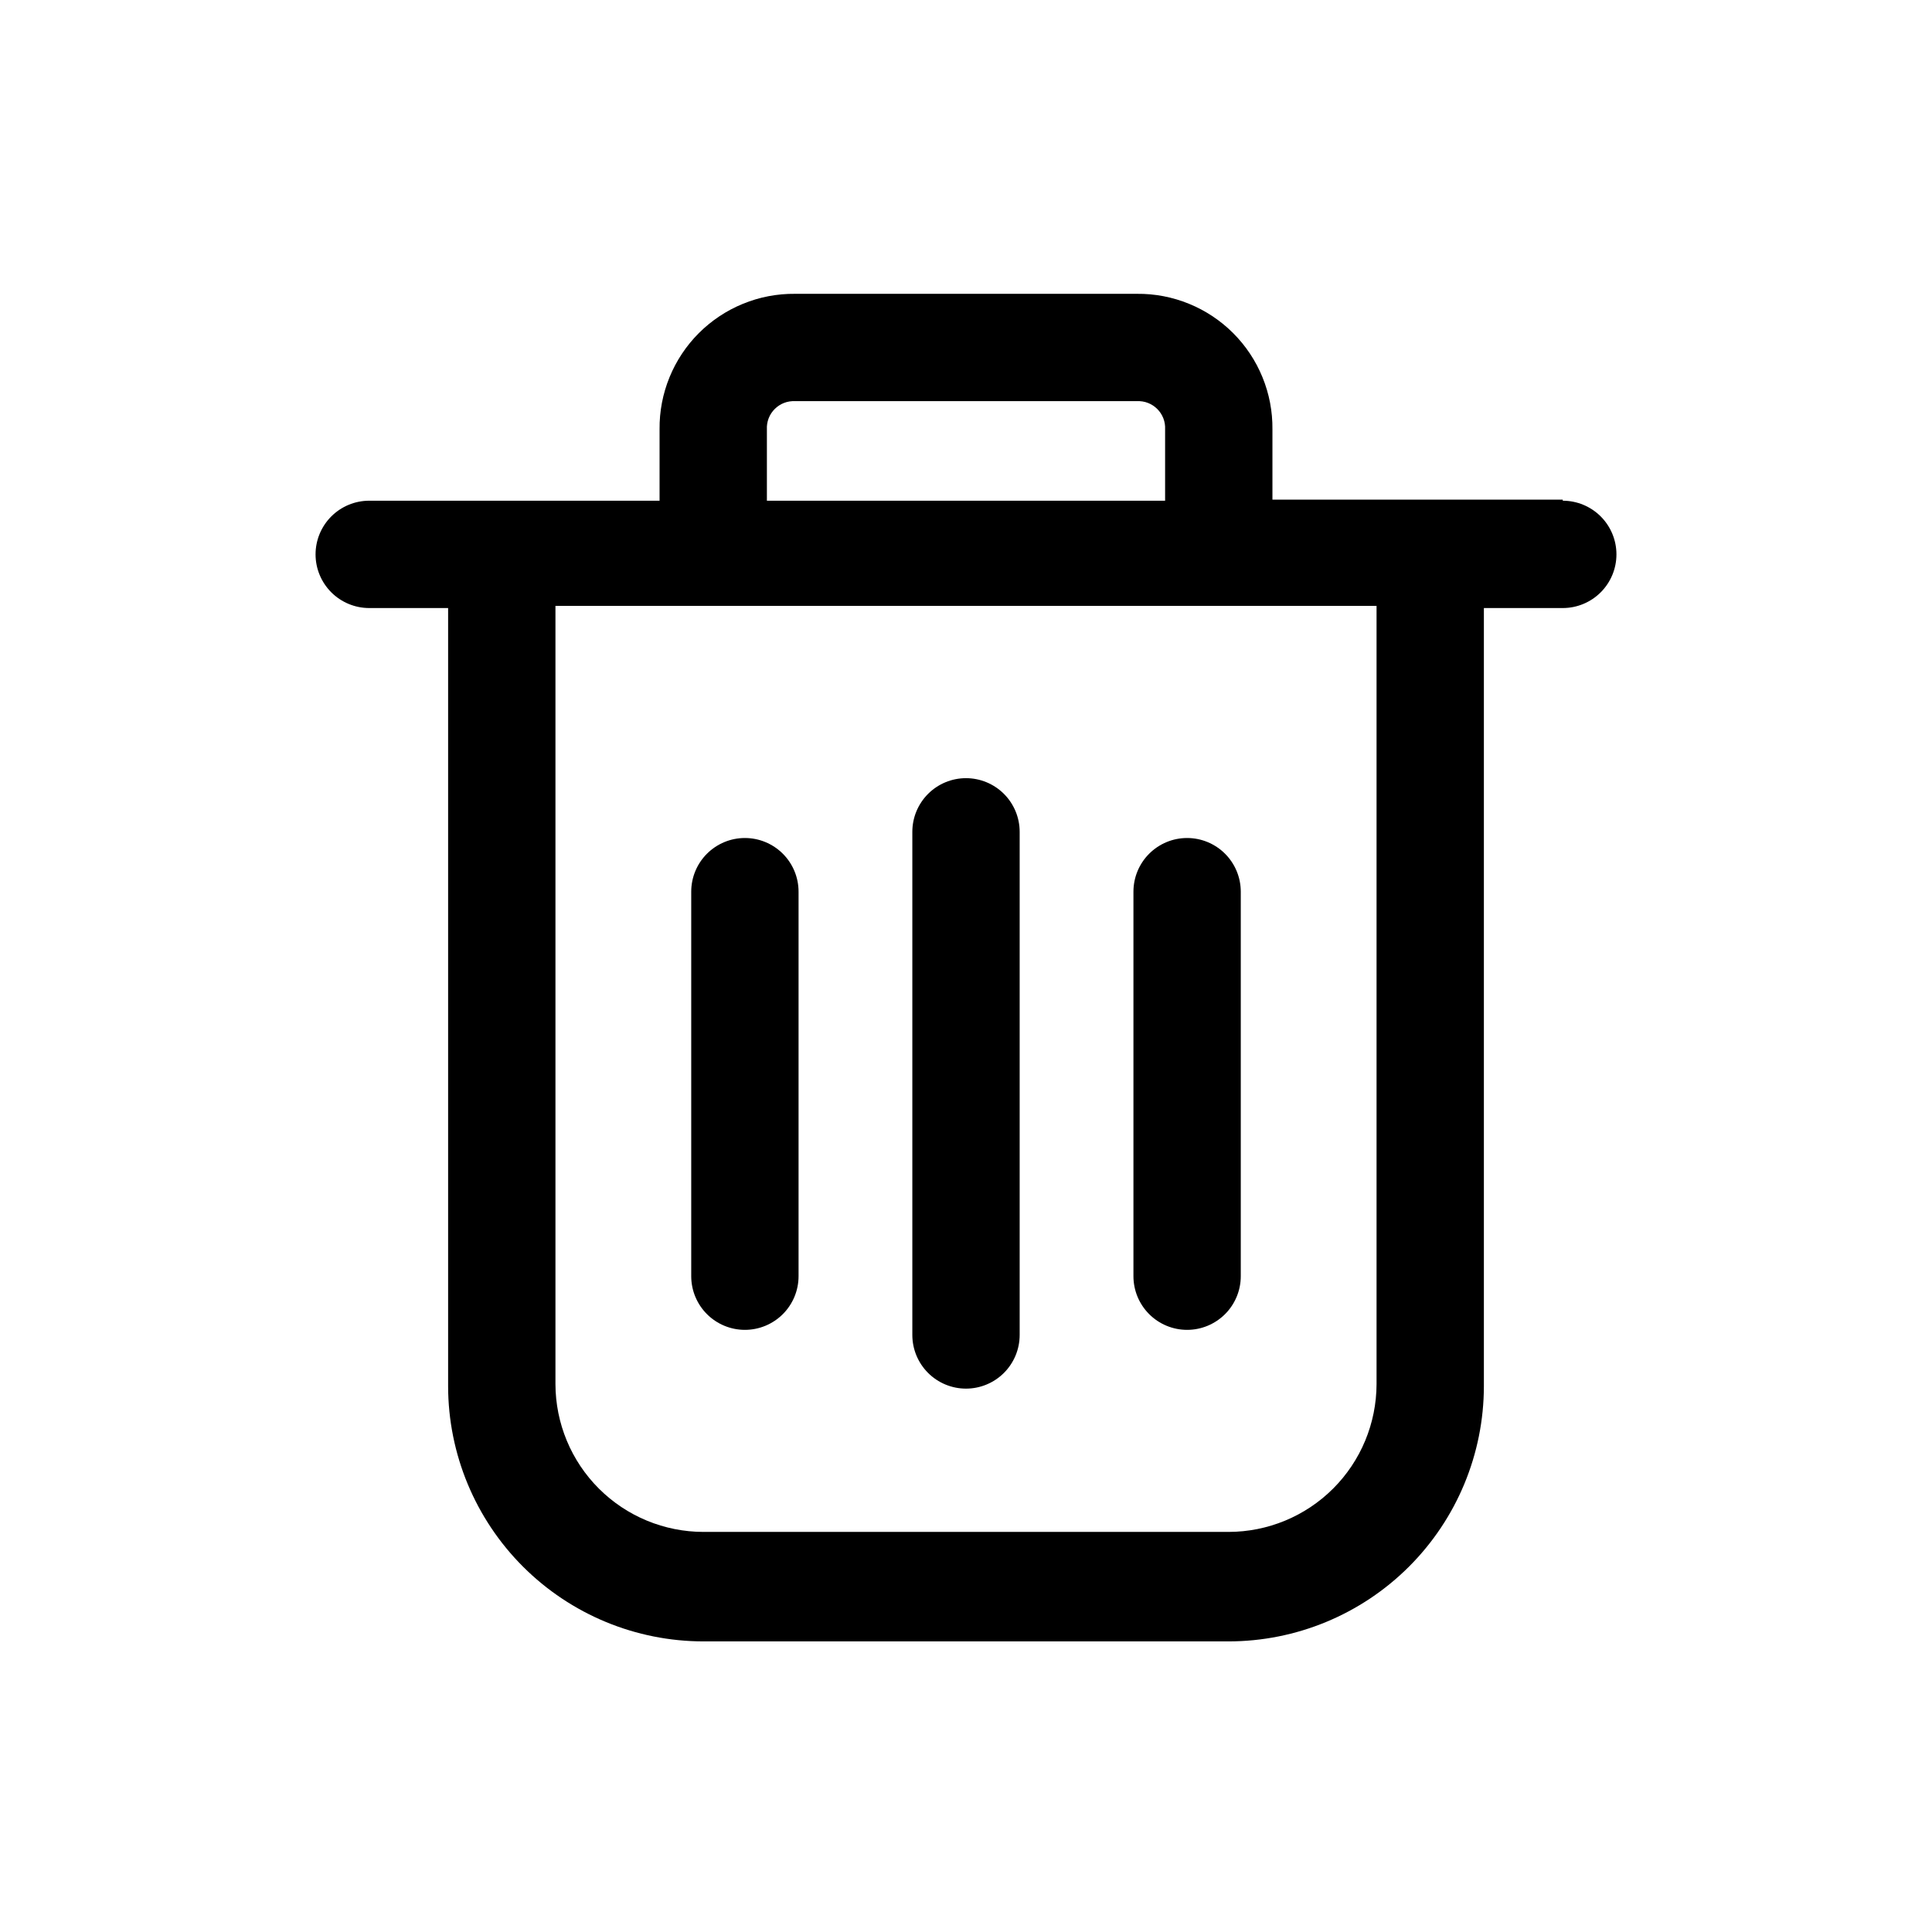
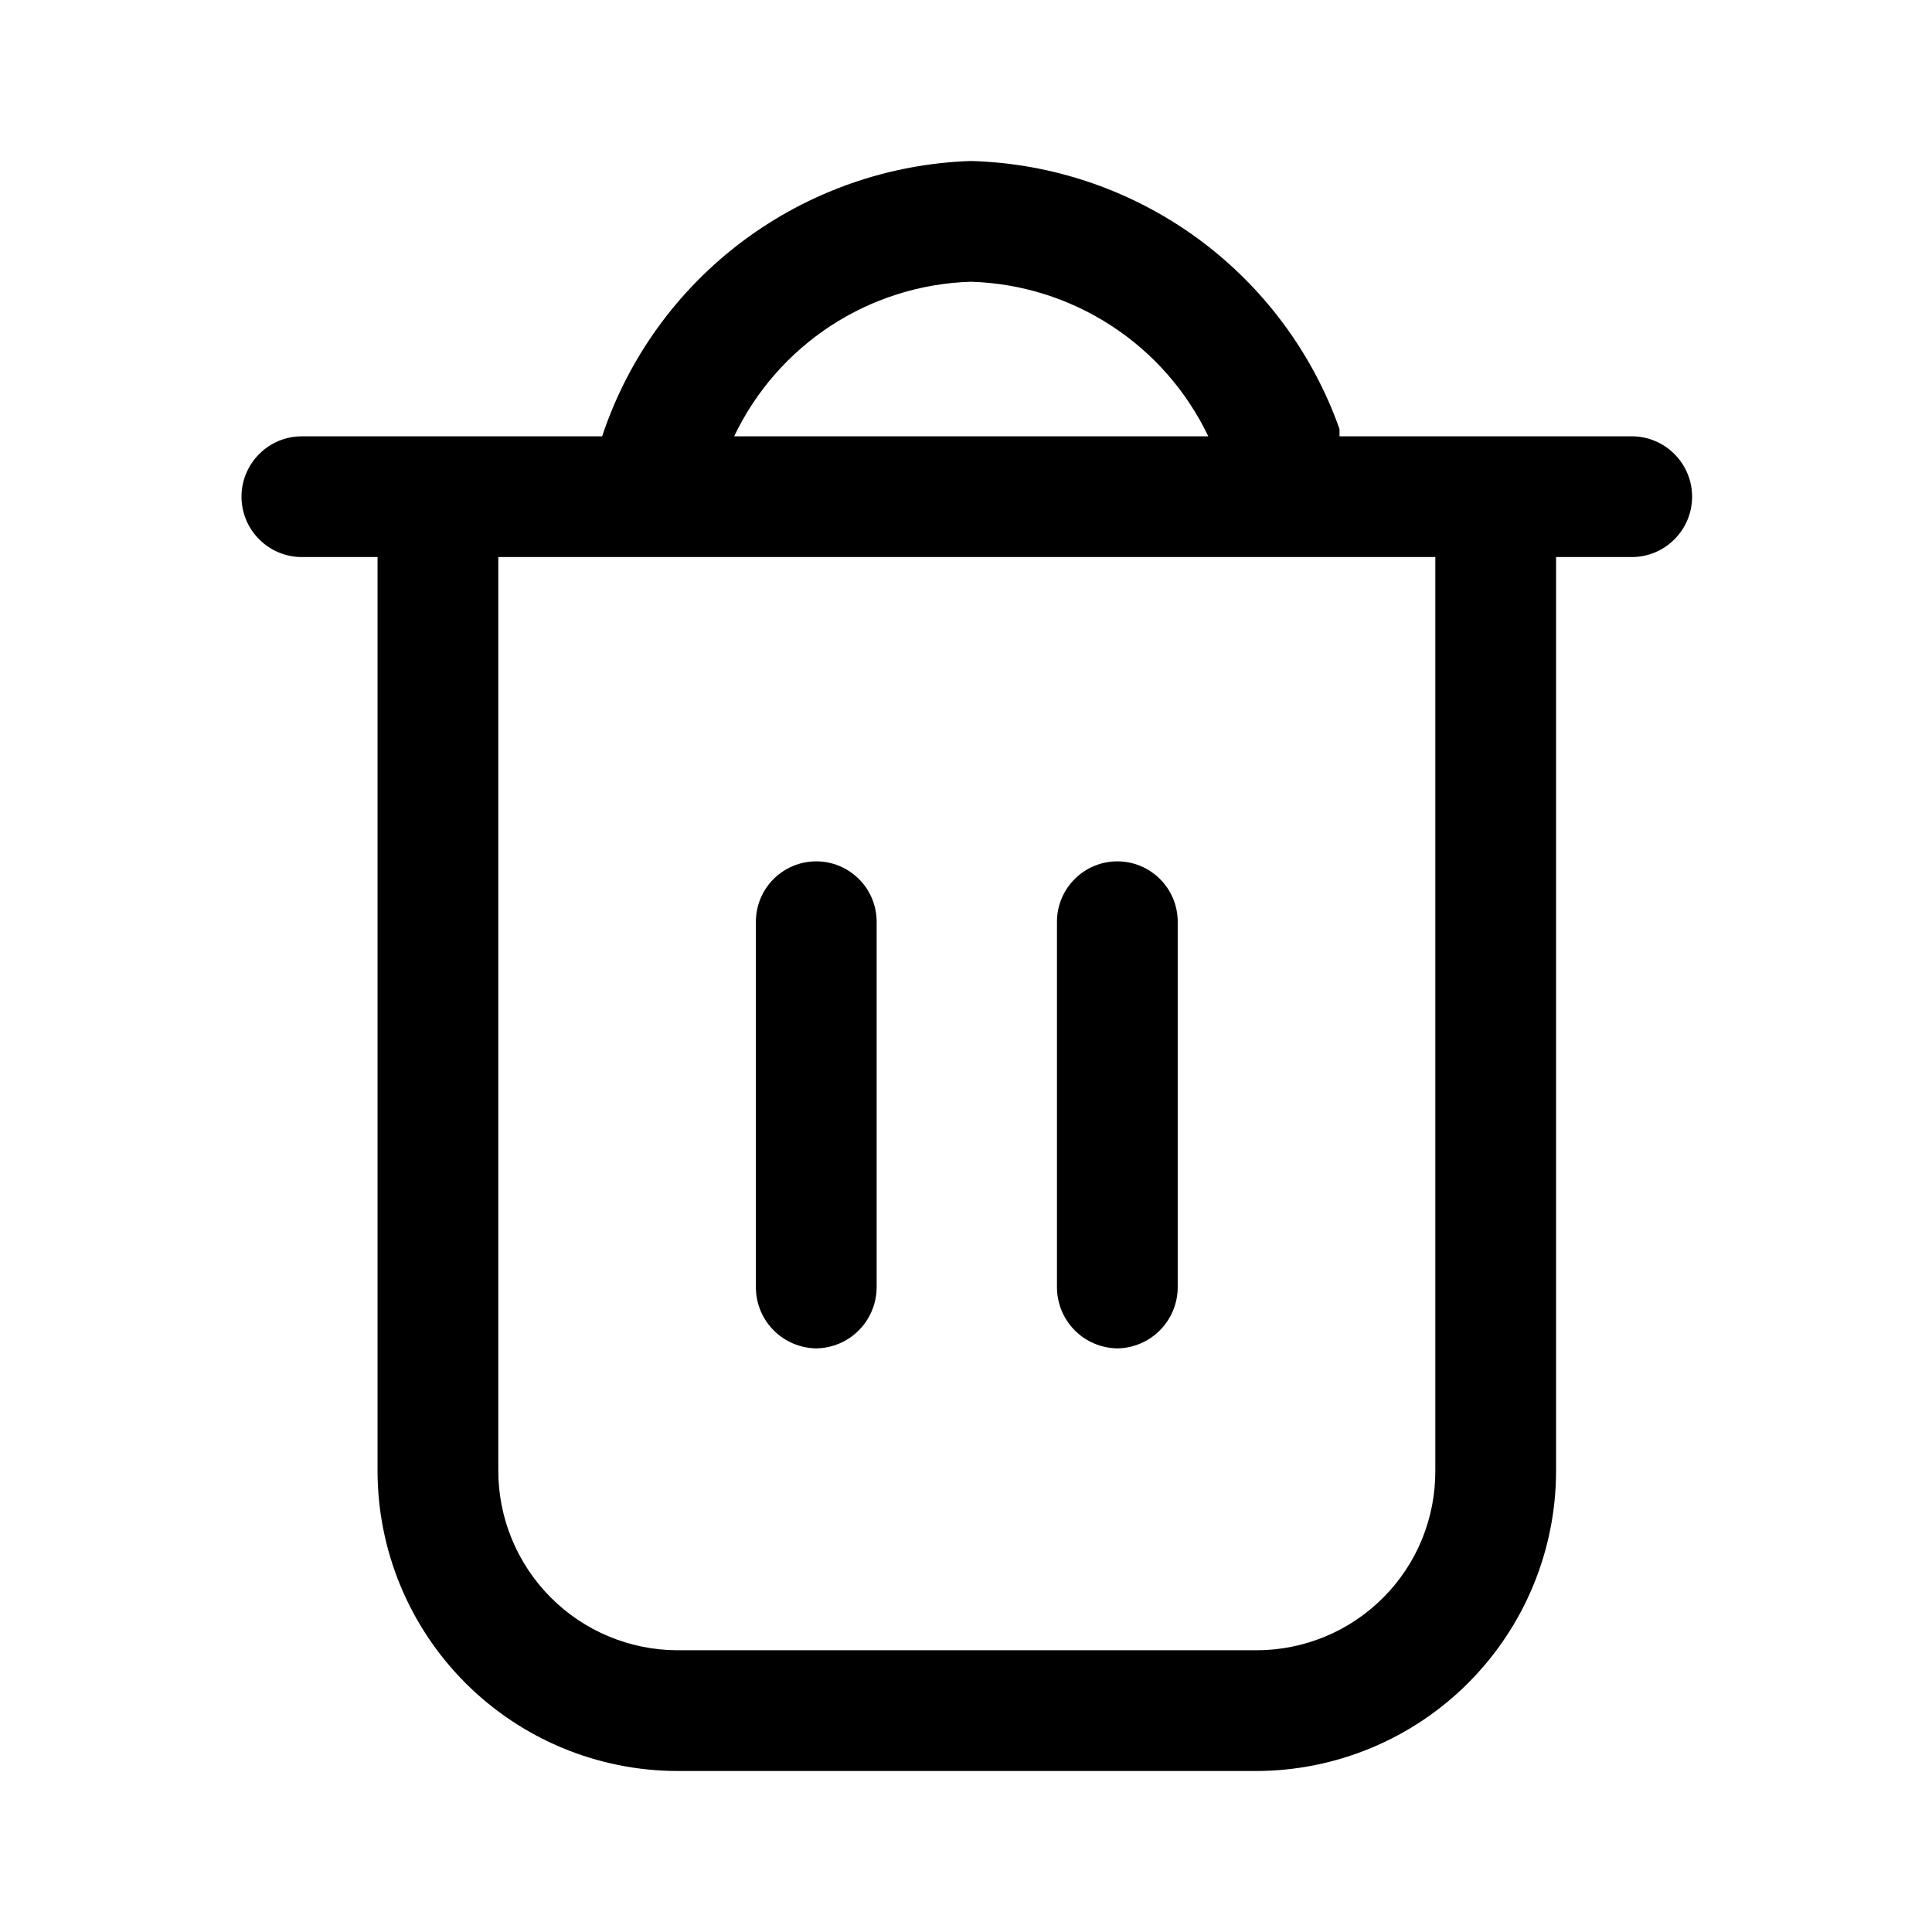
- <svg xmlns="http://www.w3.org/2000/svg" width="72" height="72" viewBox="0 0 72 72" fill="none">
-   <path fill-rule="evenodd" clip-rule="evenodd" d="M47.42 18.62H58.24V18.66C58.77 18.66 59.279 18.871 59.654 19.246C60.029 19.621 60.24 20.13 60.24 20.66C60.24 21.19 60.029 21.699 59.654 22.074C59.279 22.449 58.77 22.66 58.24 22.66H55.3V51.66C55.297 54.183 54.293 56.602 52.508 58.385C50.723 60.168 48.303 61.17 45.78 61.17H26.22C23.697 61.17 21.277 60.168 19.492 58.385C17.707 56.602 16.703 54.183 16.7 51.66V22.66H13.76C13.23 22.66 12.721 22.449 12.346 22.074C11.971 21.699 11.76 21.19 11.76 20.66C11.76 20.13 11.971 19.621 12.346 19.246C12.721 18.871 13.23 18.66 13.76 18.66H24.58V16C24.573 15.335 24.699 14.675 24.951 14.059C25.202 13.444 25.574 12.884 26.044 12.414C26.515 11.944 27.074 11.572 27.69 11.321C28.305 11.069 28.965 10.943 29.63 10.95H42.37C43.035 10.943 43.695 11.069 44.31 11.321C44.926 11.572 45.486 11.944 45.956 12.414C46.426 12.884 46.798 13.444 47.049 14.059C47.301 14.675 47.427 15.335 47.42 16V18.62ZM28.645 15.59C28.595 15.72 28.573 15.86 28.58 16V18.66H43.42V16C43.427 15.86 43.405 15.72 43.355 15.59C43.304 15.459 43.227 15.341 43.128 15.242C43.029 15.143 42.911 15.066 42.78 15.015C42.65 14.965 42.51 14.943 42.37 14.95H29.63C29.49 14.943 29.351 14.965 29.22 15.015C29.089 15.066 28.971 15.143 28.872 15.242C28.773 15.341 28.695 15.459 28.645 15.59ZM49.68 55.477C50.715 54.444 51.297 53.042 51.3 51.58V22.58H20.7V51.58C20.703 53.042 21.285 54.444 22.32 55.477C23.355 56.51 24.758 57.09 26.22 57.09H45.78C47.242 57.09 48.645 56.51 49.68 55.477ZM45.654 48.974C45.279 49.349 44.77 49.56 44.24 49.56C43.71 49.56 43.201 49.349 42.826 48.974C42.451 48.599 42.24 48.09 42.24 47.56V33.23C42.24 32.7 42.451 32.191 42.826 31.816C43.201 31.441 43.71 31.23 44.24 31.23C44.77 31.23 45.279 31.441 45.654 31.816C46.029 32.191 46.24 32.7 46.24 33.23V47.56C46.24 48.09 46.029 48.599 45.654 48.974ZM36 51.75C36.53 51.75 37.039 51.539 37.414 51.164C37.789 50.789 38 50.28 38 49.75V31C38 30.47 37.789 29.961 37.414 29.586C37.039 29.211 36.53 29 36 29C35.47 29 34.961 29.211 34.586 29.586C34.211 29.961 34 30.47 34 31V49.75C34 50.28 34.211 50.789 34.586 51.164C34.961 51.539 35.47 51.75 36 51.75ZM29.174 48.974C28.799 49.349 28.29 49.56 27.76 49.56C27.23 49.56 26.721 49.349 26.346 48.974C25.971 48.599 25.76 48.09 25.76 47.56V33.23C25.76 32.7 25.971 32.191 26.346 31.816C26.721 31.441 27.23 31.23 27.76 31.23C28.29 31.23 28.799 31.441 29.174 31.816C29.549 32.191 29.76 32.7 29.76 33.23V47.56C29.76 48.09 29.549 48.599 29.174 48.974Z" fill="black" />
+ <svg xmlns="http://www.w3.org/2000/svg" width="24" height="24" viewBox="0 0 24 24" fill="none">
+   <path fill-rule="evenodd" clip-rule="evenodd" d="M16.64 5.42H20.27C20.469 5.42 20.66 5.499 20.8 5.64C20.941 5.78 21.02 5.971 21.02 6.17C21.02 6.369 20.941 6.56 20.8 6.7C20.66 6.841 20.469 6.92 20.27 6.92H19.33V18.27C19.33 19.258 18.938 20.205 18.241 20.904C17.544 21.603 16.598 21.997 15.61 22H8.41C7.422 21.997 6.476 21.603 5.779 20.904C5.082 20.205 4.69 19.258 4.69 18.27V6.92H3.75C3.551 6.92 3.36 6.841 3.22 6.7C3.079 6.56 3 6.369 3 6.17C3 5.971 3.079 5.78 3.22 5.64C3.36 5.499 3.551 5.42 3.75 5.42H7.48C7.802 4.45 8.414 3.602 9.233 2.991C10.052 2.38 11.039 2.034 12.06 2C13.071 2.027 14.049 2.36 14.867 2.954C15.684 3.549 16.303 4.377 16.64 5.33V5.42ZM13.805 4.046C13.284 3.707 12.681 3.518 12.06 3.5C11.441 3.519 10.839 3.708 10.32 4.047C9.802 4.386 9.386 4.861 9.12 5.42H15.01C14.742 4.86 14.325 4.384 13.805 4.046ZM17.664 19.123C17.775 18.852 17.831 18.562 17.83 18.27V6.92H6.19V18.27C6.19 18.86 6.424 19.425 6.84 19.843C7.256 20.261 7.82 20.497 8.41 20.5H15.61C15.902 20.5 16.192 20.442 16.462 20.33C16.732 20.218 16.977 20.053 17.183 19.846C17.39 19.639 17.553 19.393 17.664 19.123ZM10.14 16.75C10.338 16.747 10.527 16.668 10.667 16.527C10.807 16.387 10.887 16.198 10.89 16V11.45C10.89 11.251 10.811 11.06 10.67 10.92C10.529 10.779 10.339 10.7 10.14 10.7C9.941 10.7 9.75 10.779 9.609 10.92C9.469 11.06 9.39 11.251 9.39 11.45V16C9.392 16.198 9.472 16.387 9.612 16.527C9.752 16.668 9.942 16.747 10.14 16.75ZM13.88 16.75C14.078 16.747 14.267 16.668 14.407 16.527C14.547 16.387 14.627 16.198 14.63 16V11.45C14.63 11.251 14.551 11.06 14.41 10.92C14.27 10.779 14.079 10.7 13.88 10.7C13.681 10.7 13.49 10.779 13.35 10.92C13.209 11.06 13.13 11.251 13.13 11.45V16C13.133 16.198 13.212 16.387 13.352 16.527C13.492 16.668 13.682 16.747 13.88 16.75Z" fill="black" />
</svg>
